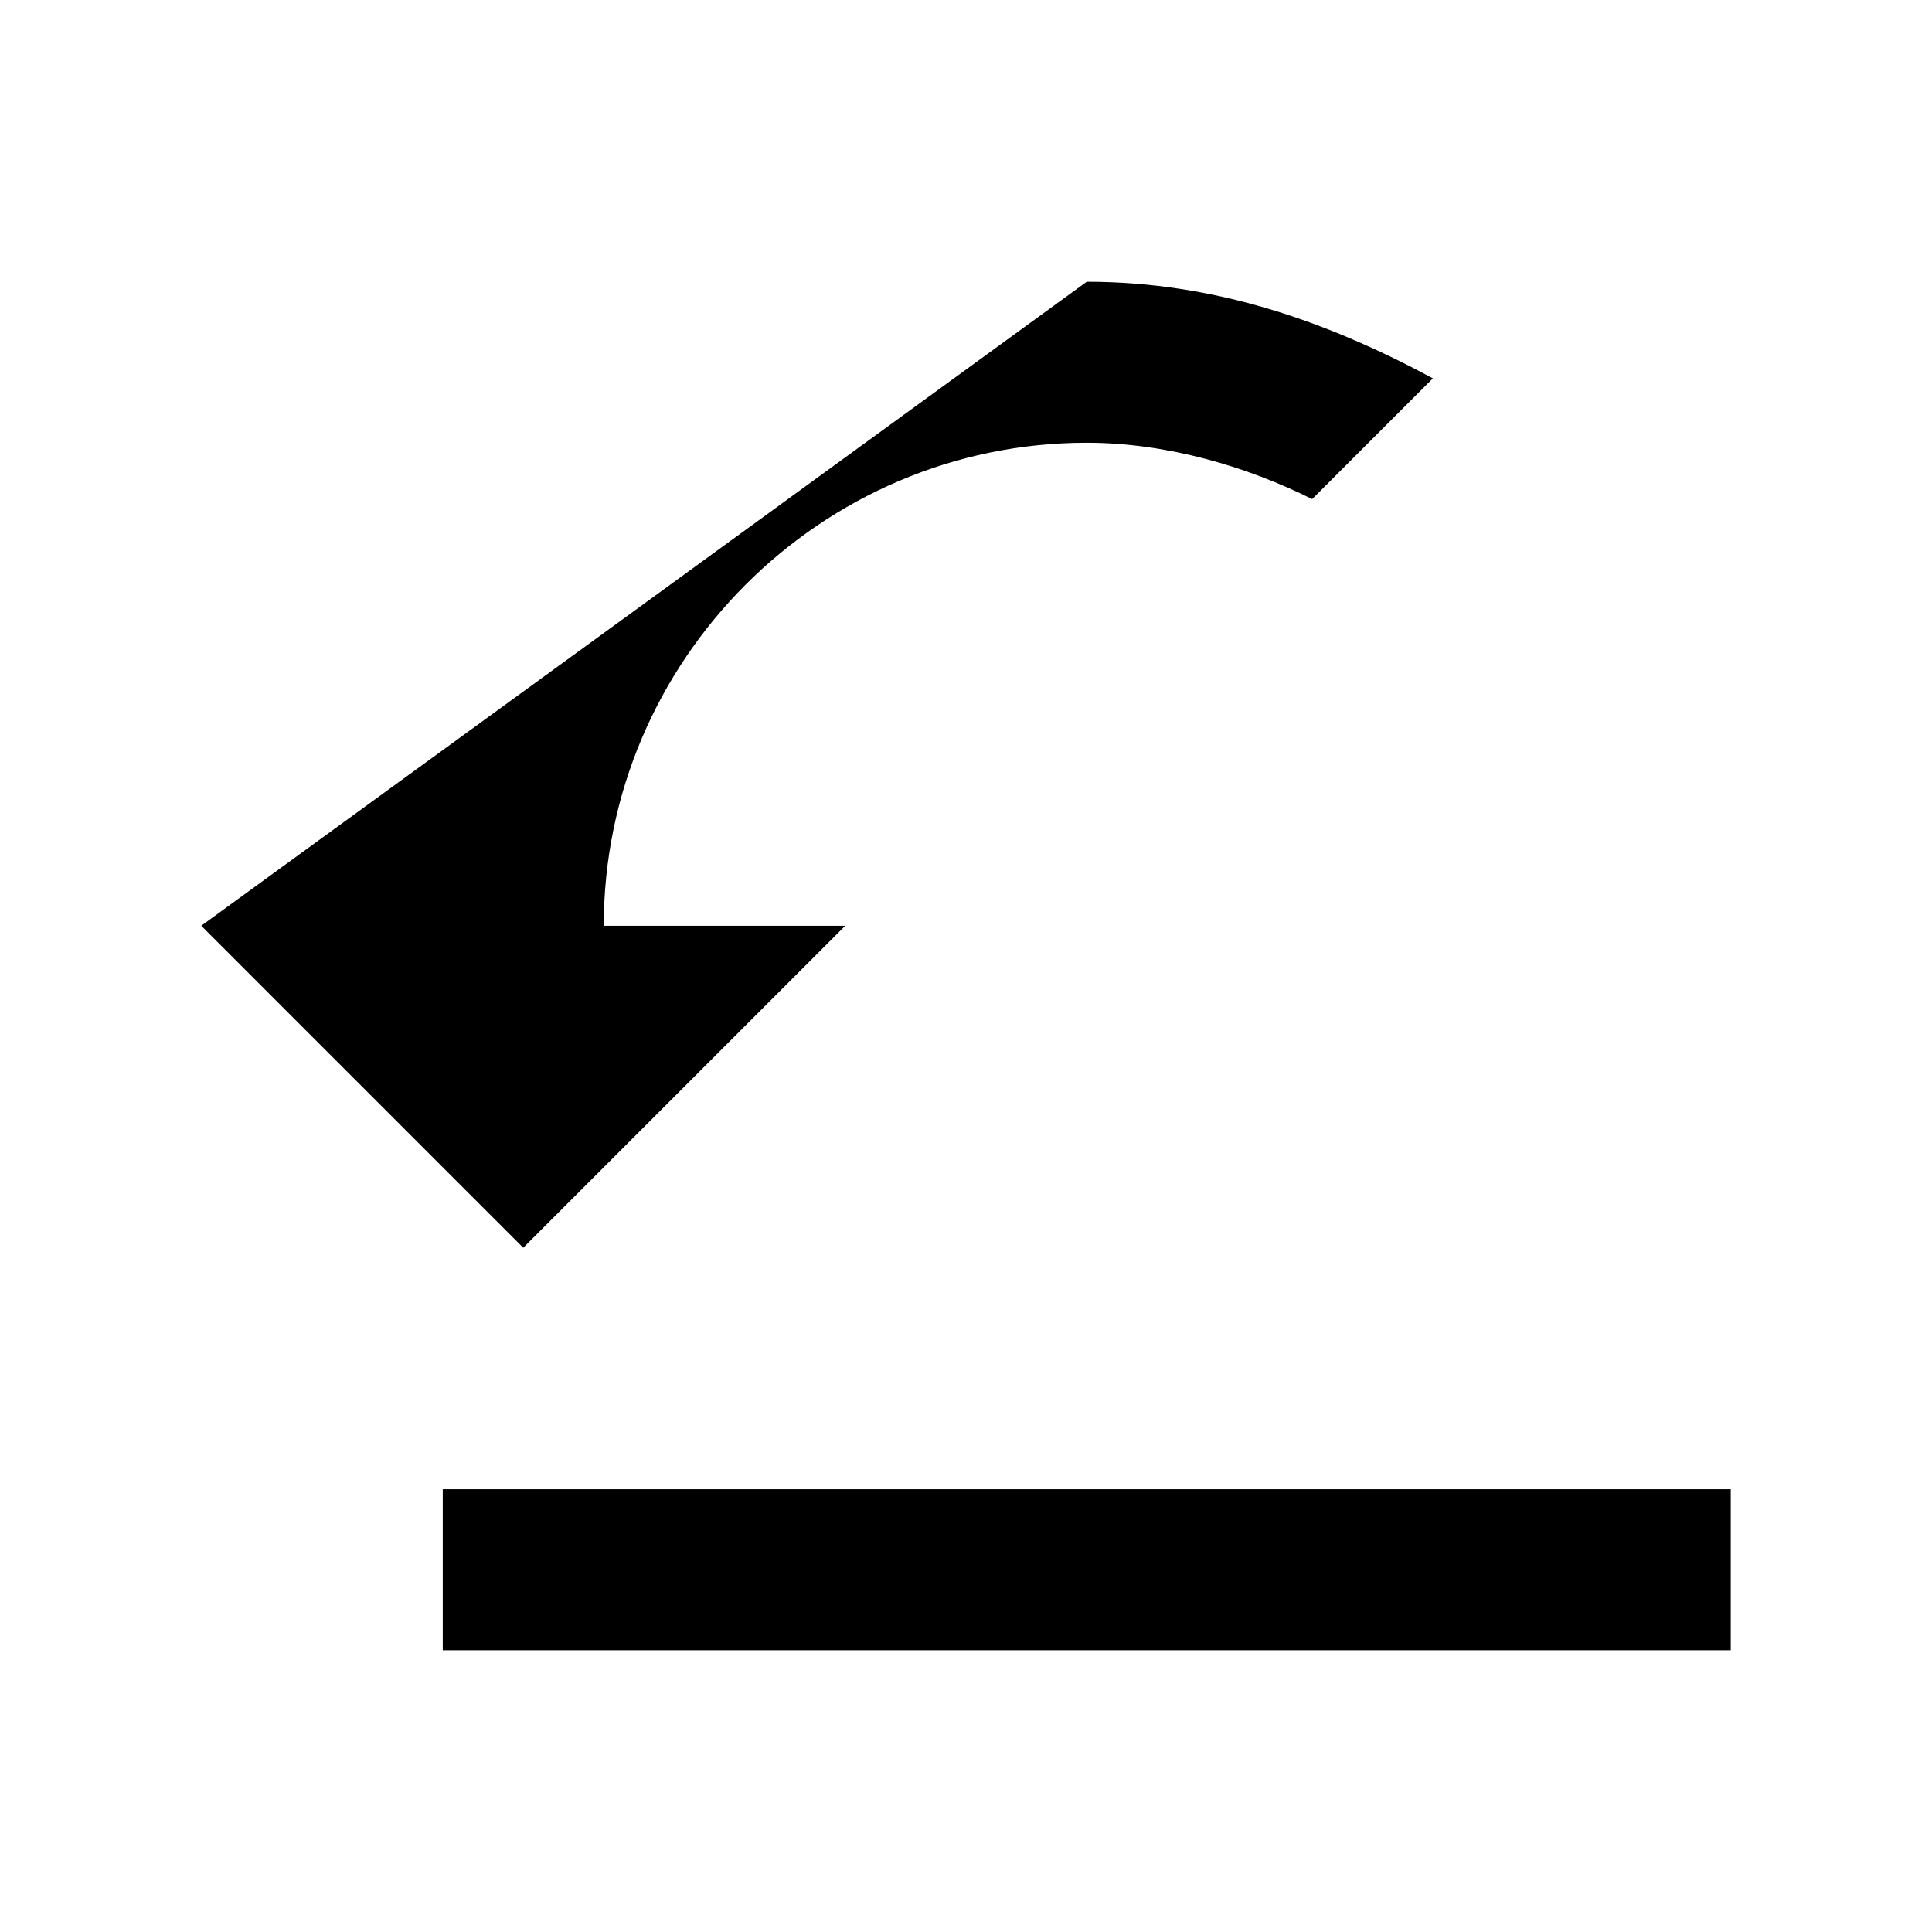
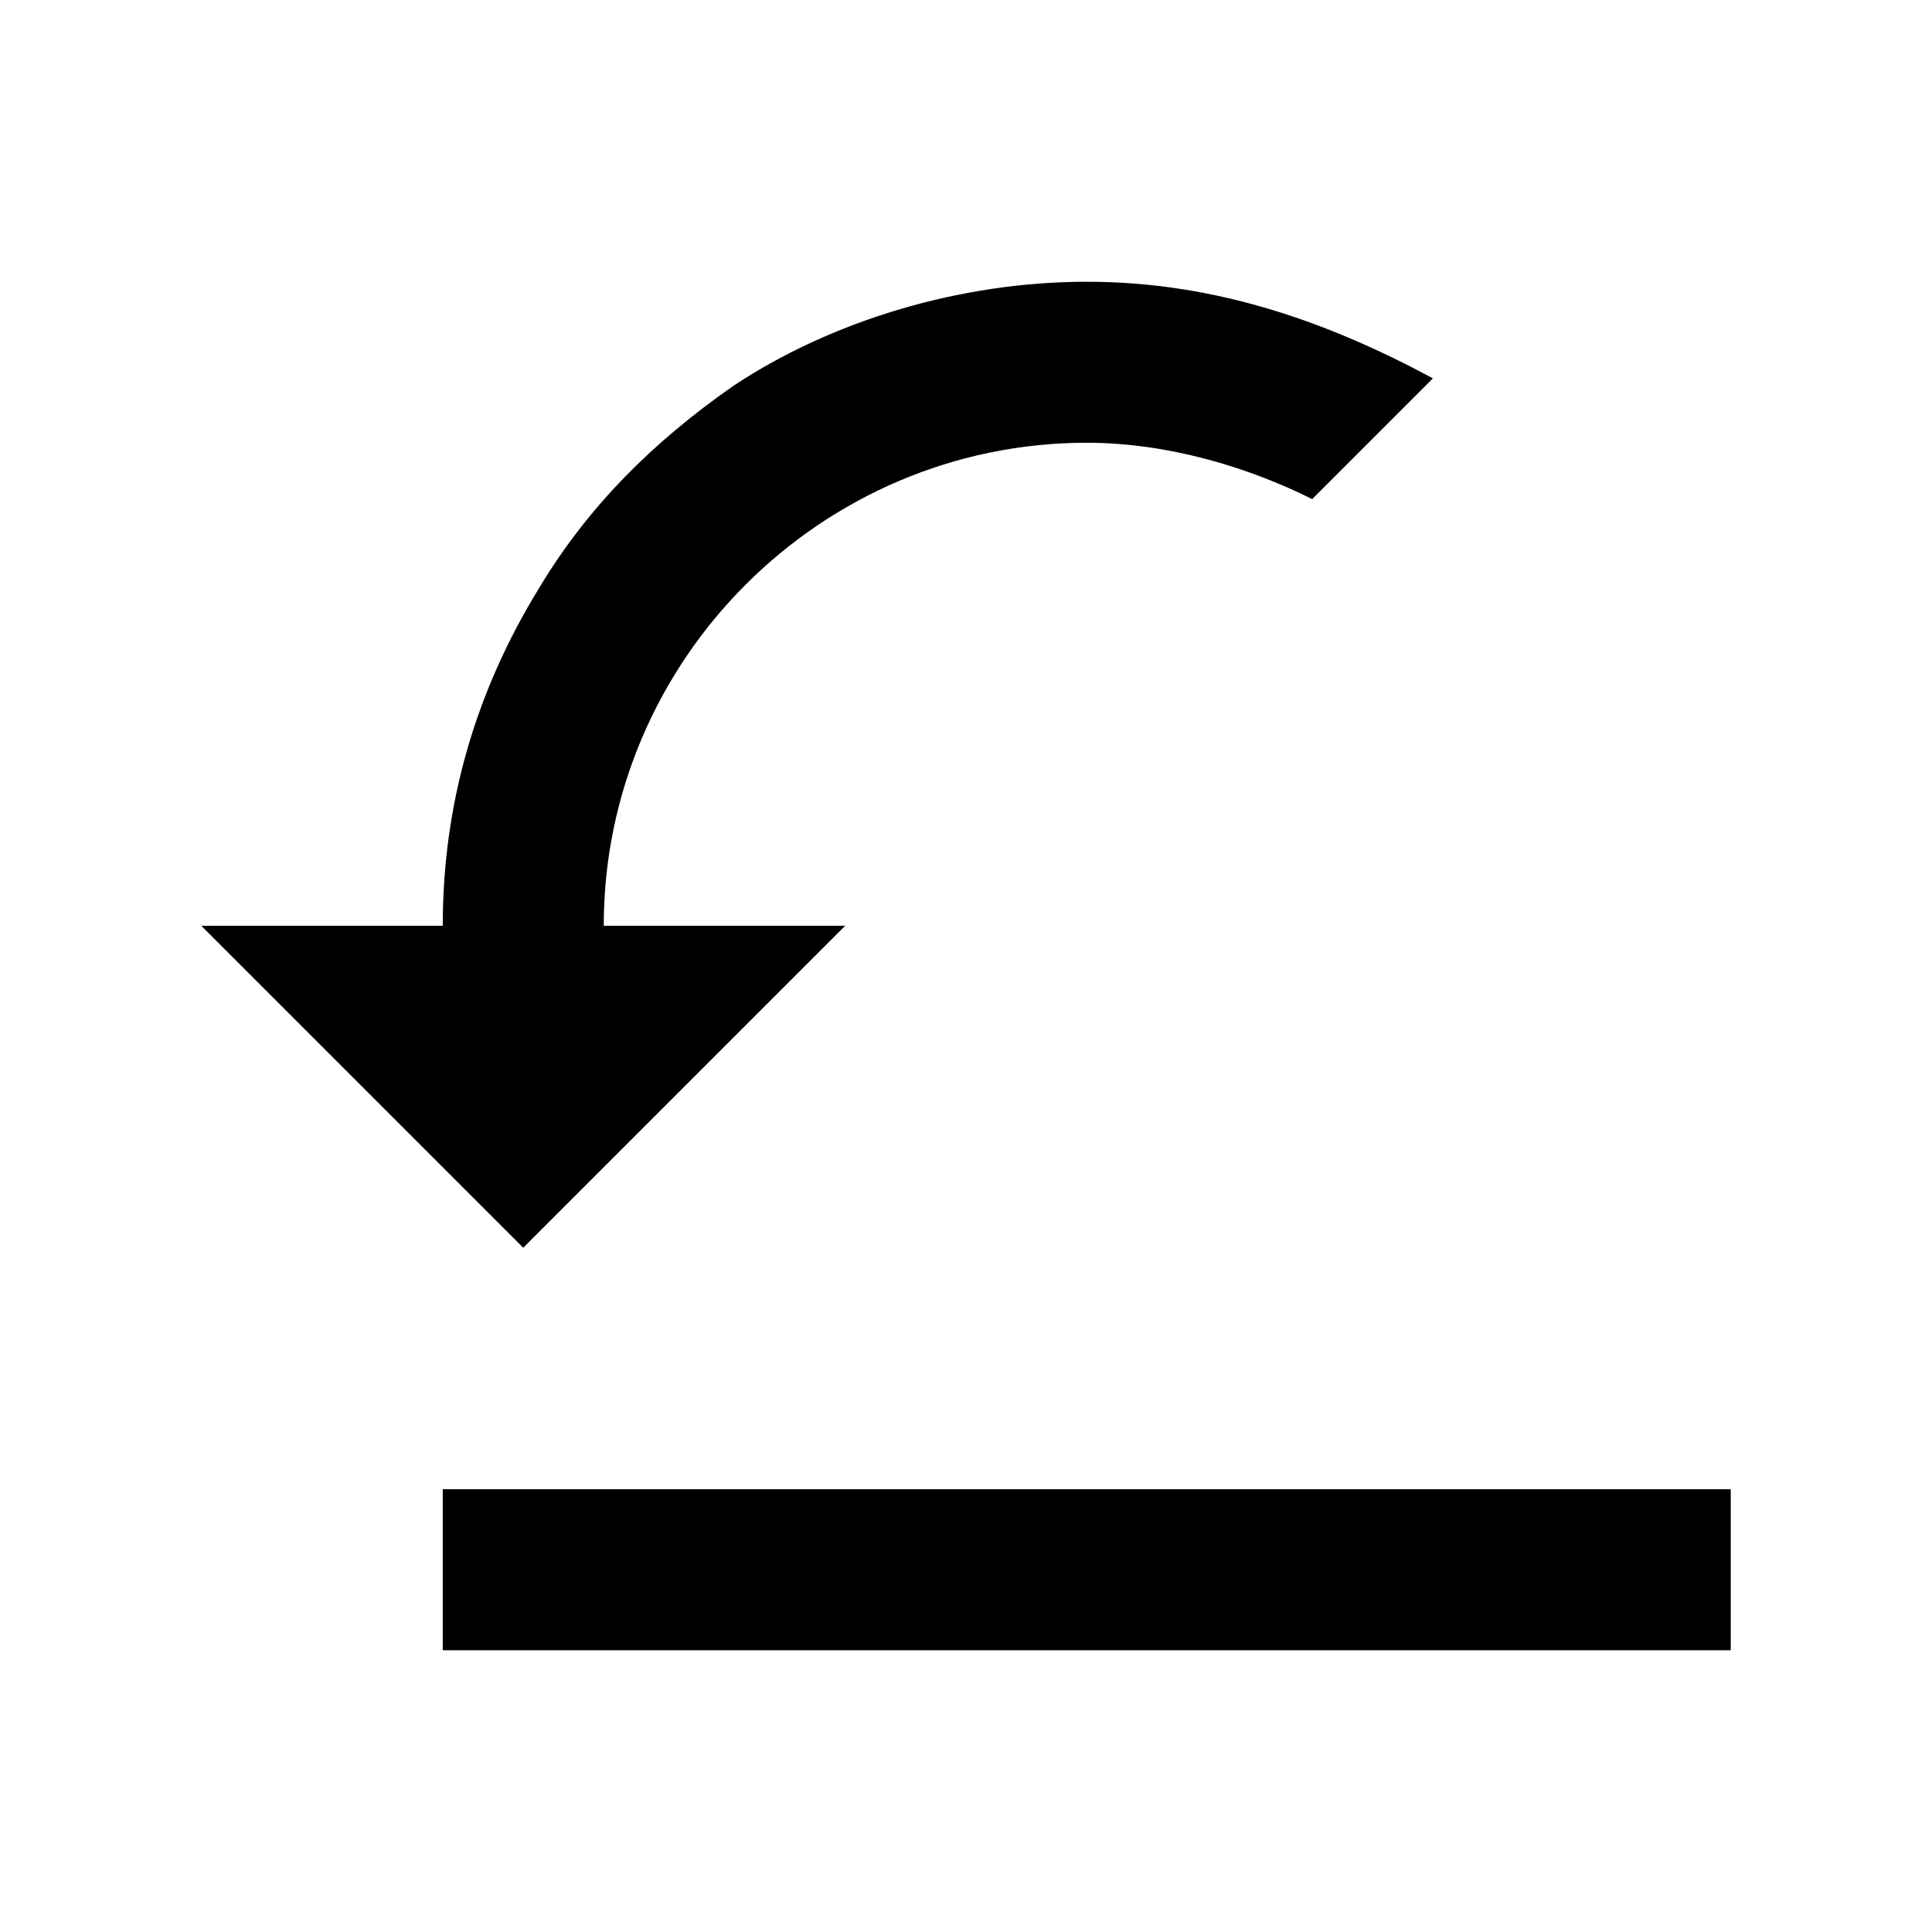
<svg xmlns="http://www.w3.org/2000/svg" viewBox="0 0 24 24">
-   <path d="M21.5,18.5v2h-16v-2H21.5z M13.5,3.5c1.6,0,3,0.5,4.3,1.2l-1.5,1.5c-0.8-0.4-1.8-0.7-2.8-0.7c-3.3,0-6,2.7-6,6h3l-4,4l-4-4,h3C5.5,7.1,9.1,3.5,13.5,3.5z" />
+   <path d="M21.5,18.5v2h-16v-2H21.5z M13.5,3.5c1.6,0,3,0.5,4.3,1.2l-1.5,1.5c-0.8-0.4-1.8-0.7-2.8-0.7c-3.3,0-6,2.7-6,6h3l-4,4l-4-4h3c0-1.5,0.4-2.9,1.2-4.2c0.6-1,1.4-1.8,2.4-2.5C10.3,4,11.9,3.5,13.5,3.5z" />
</svg>
